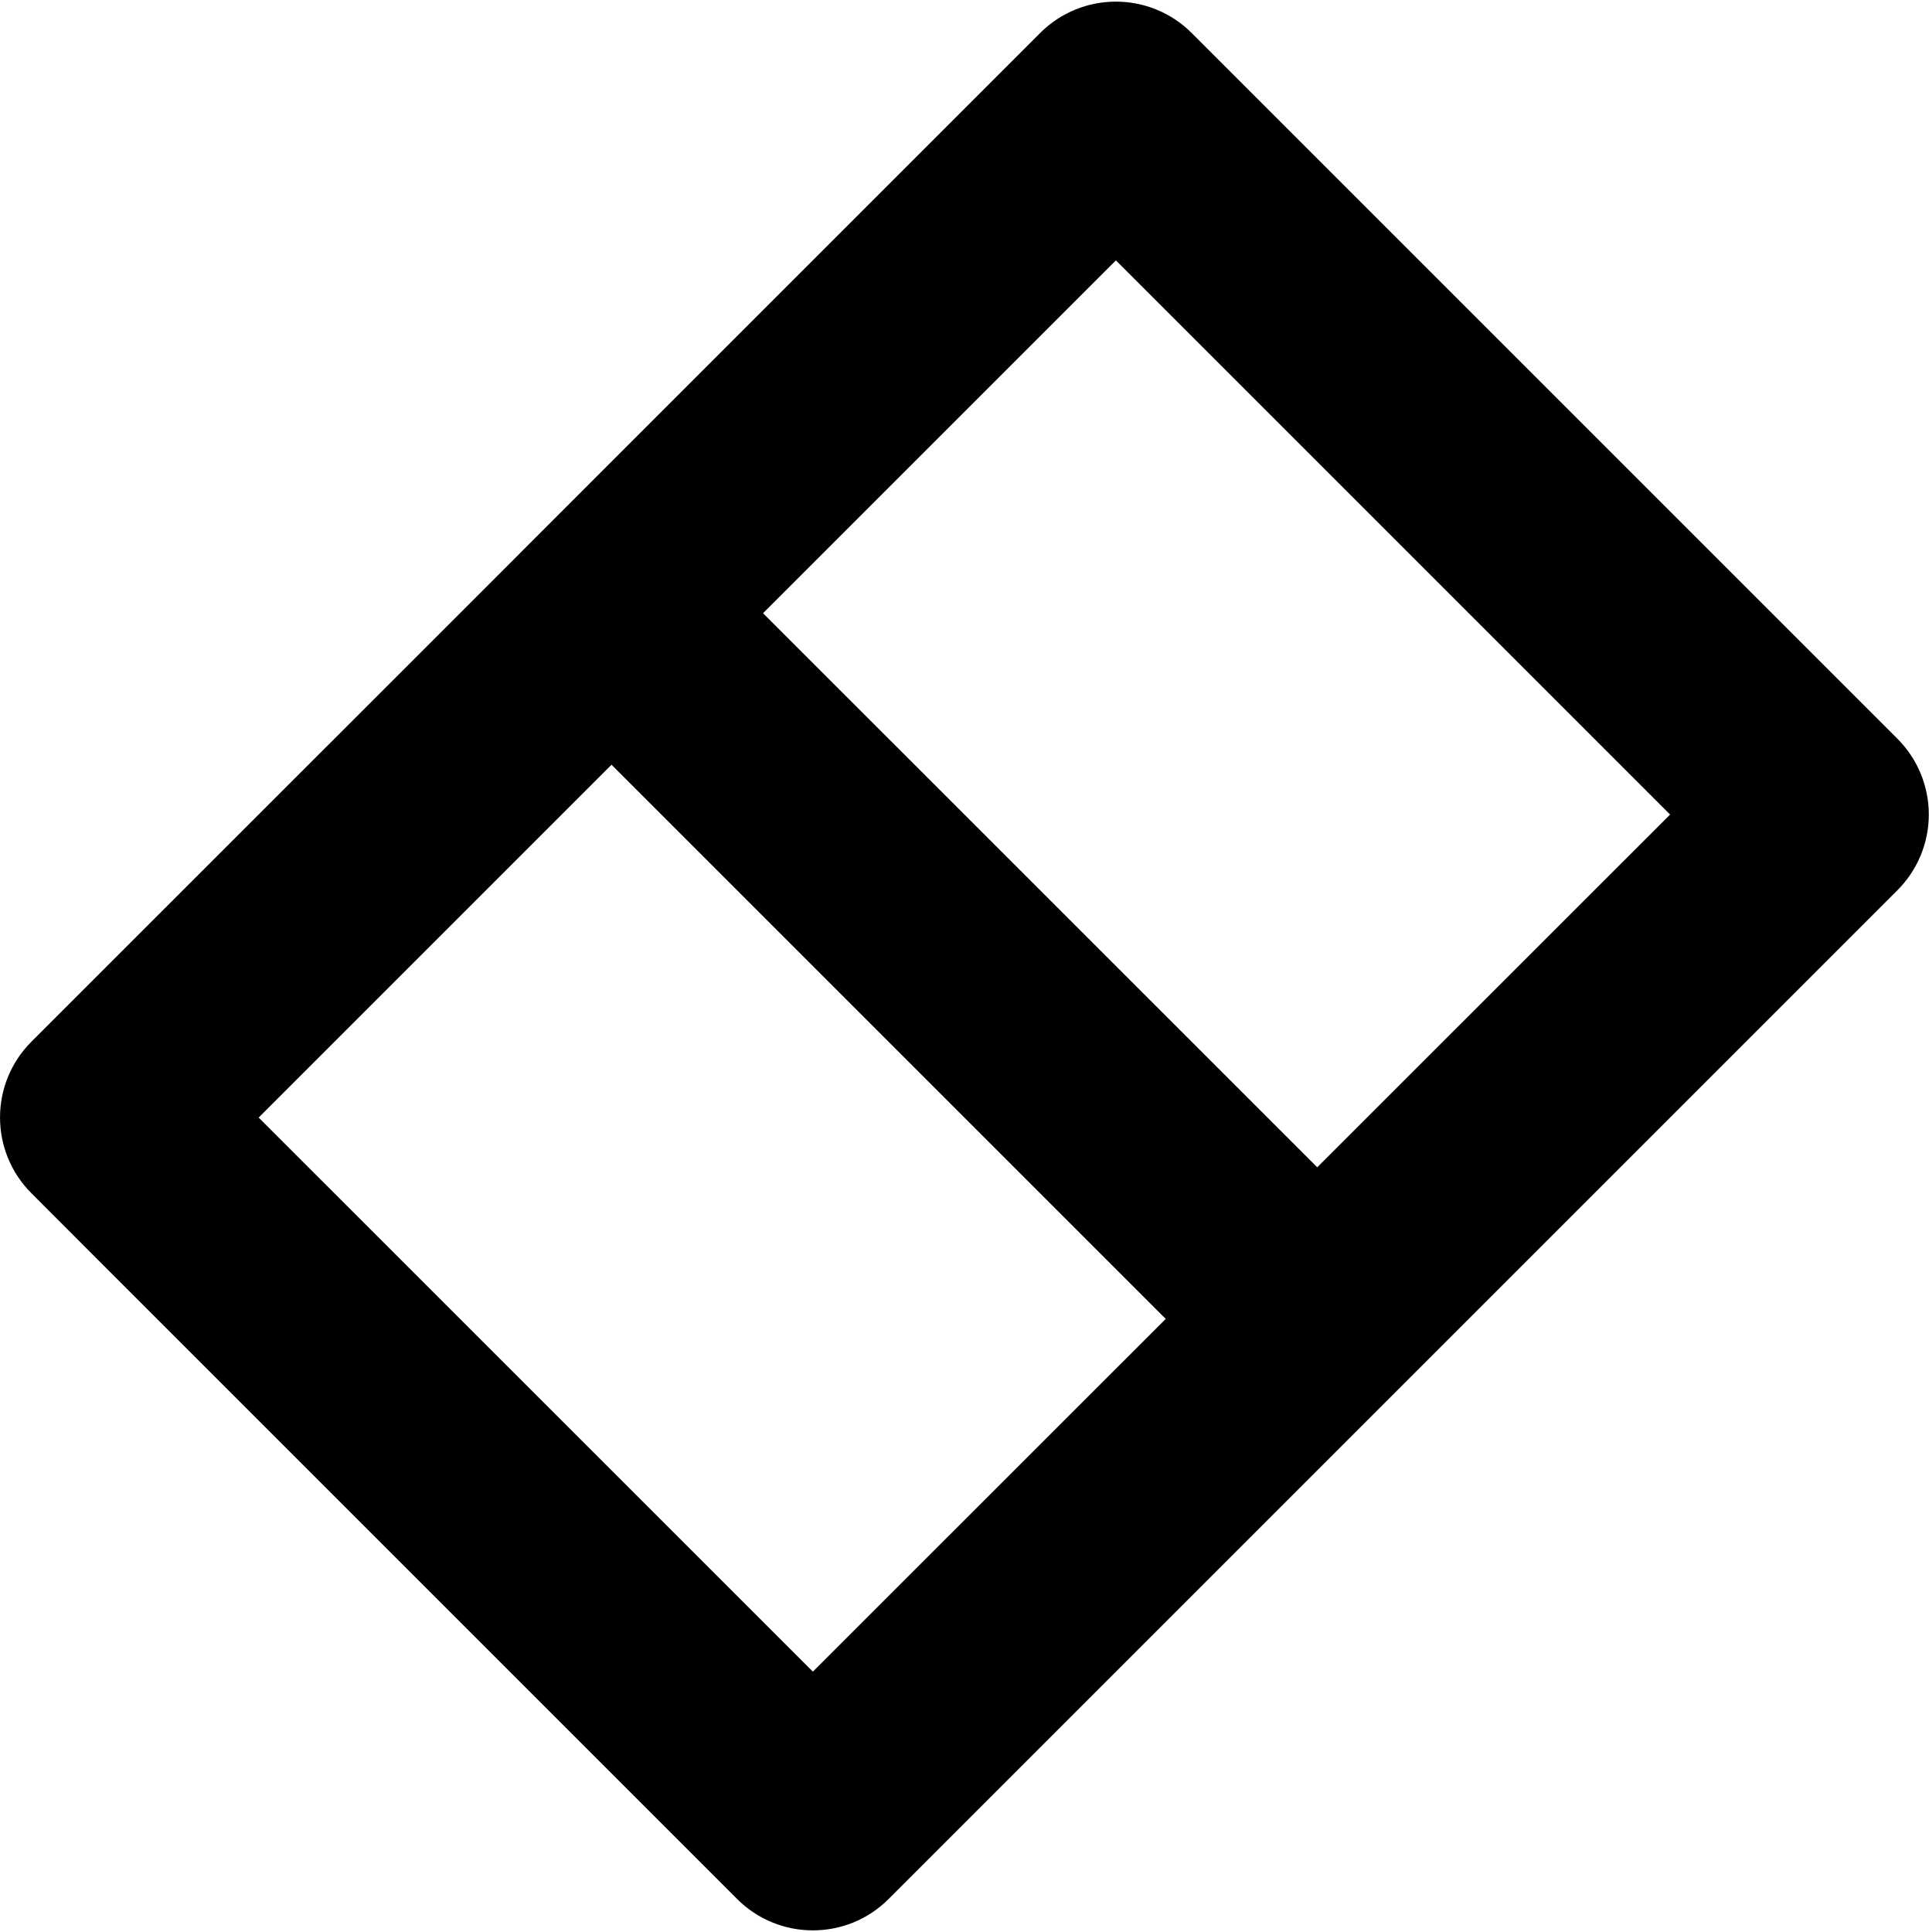
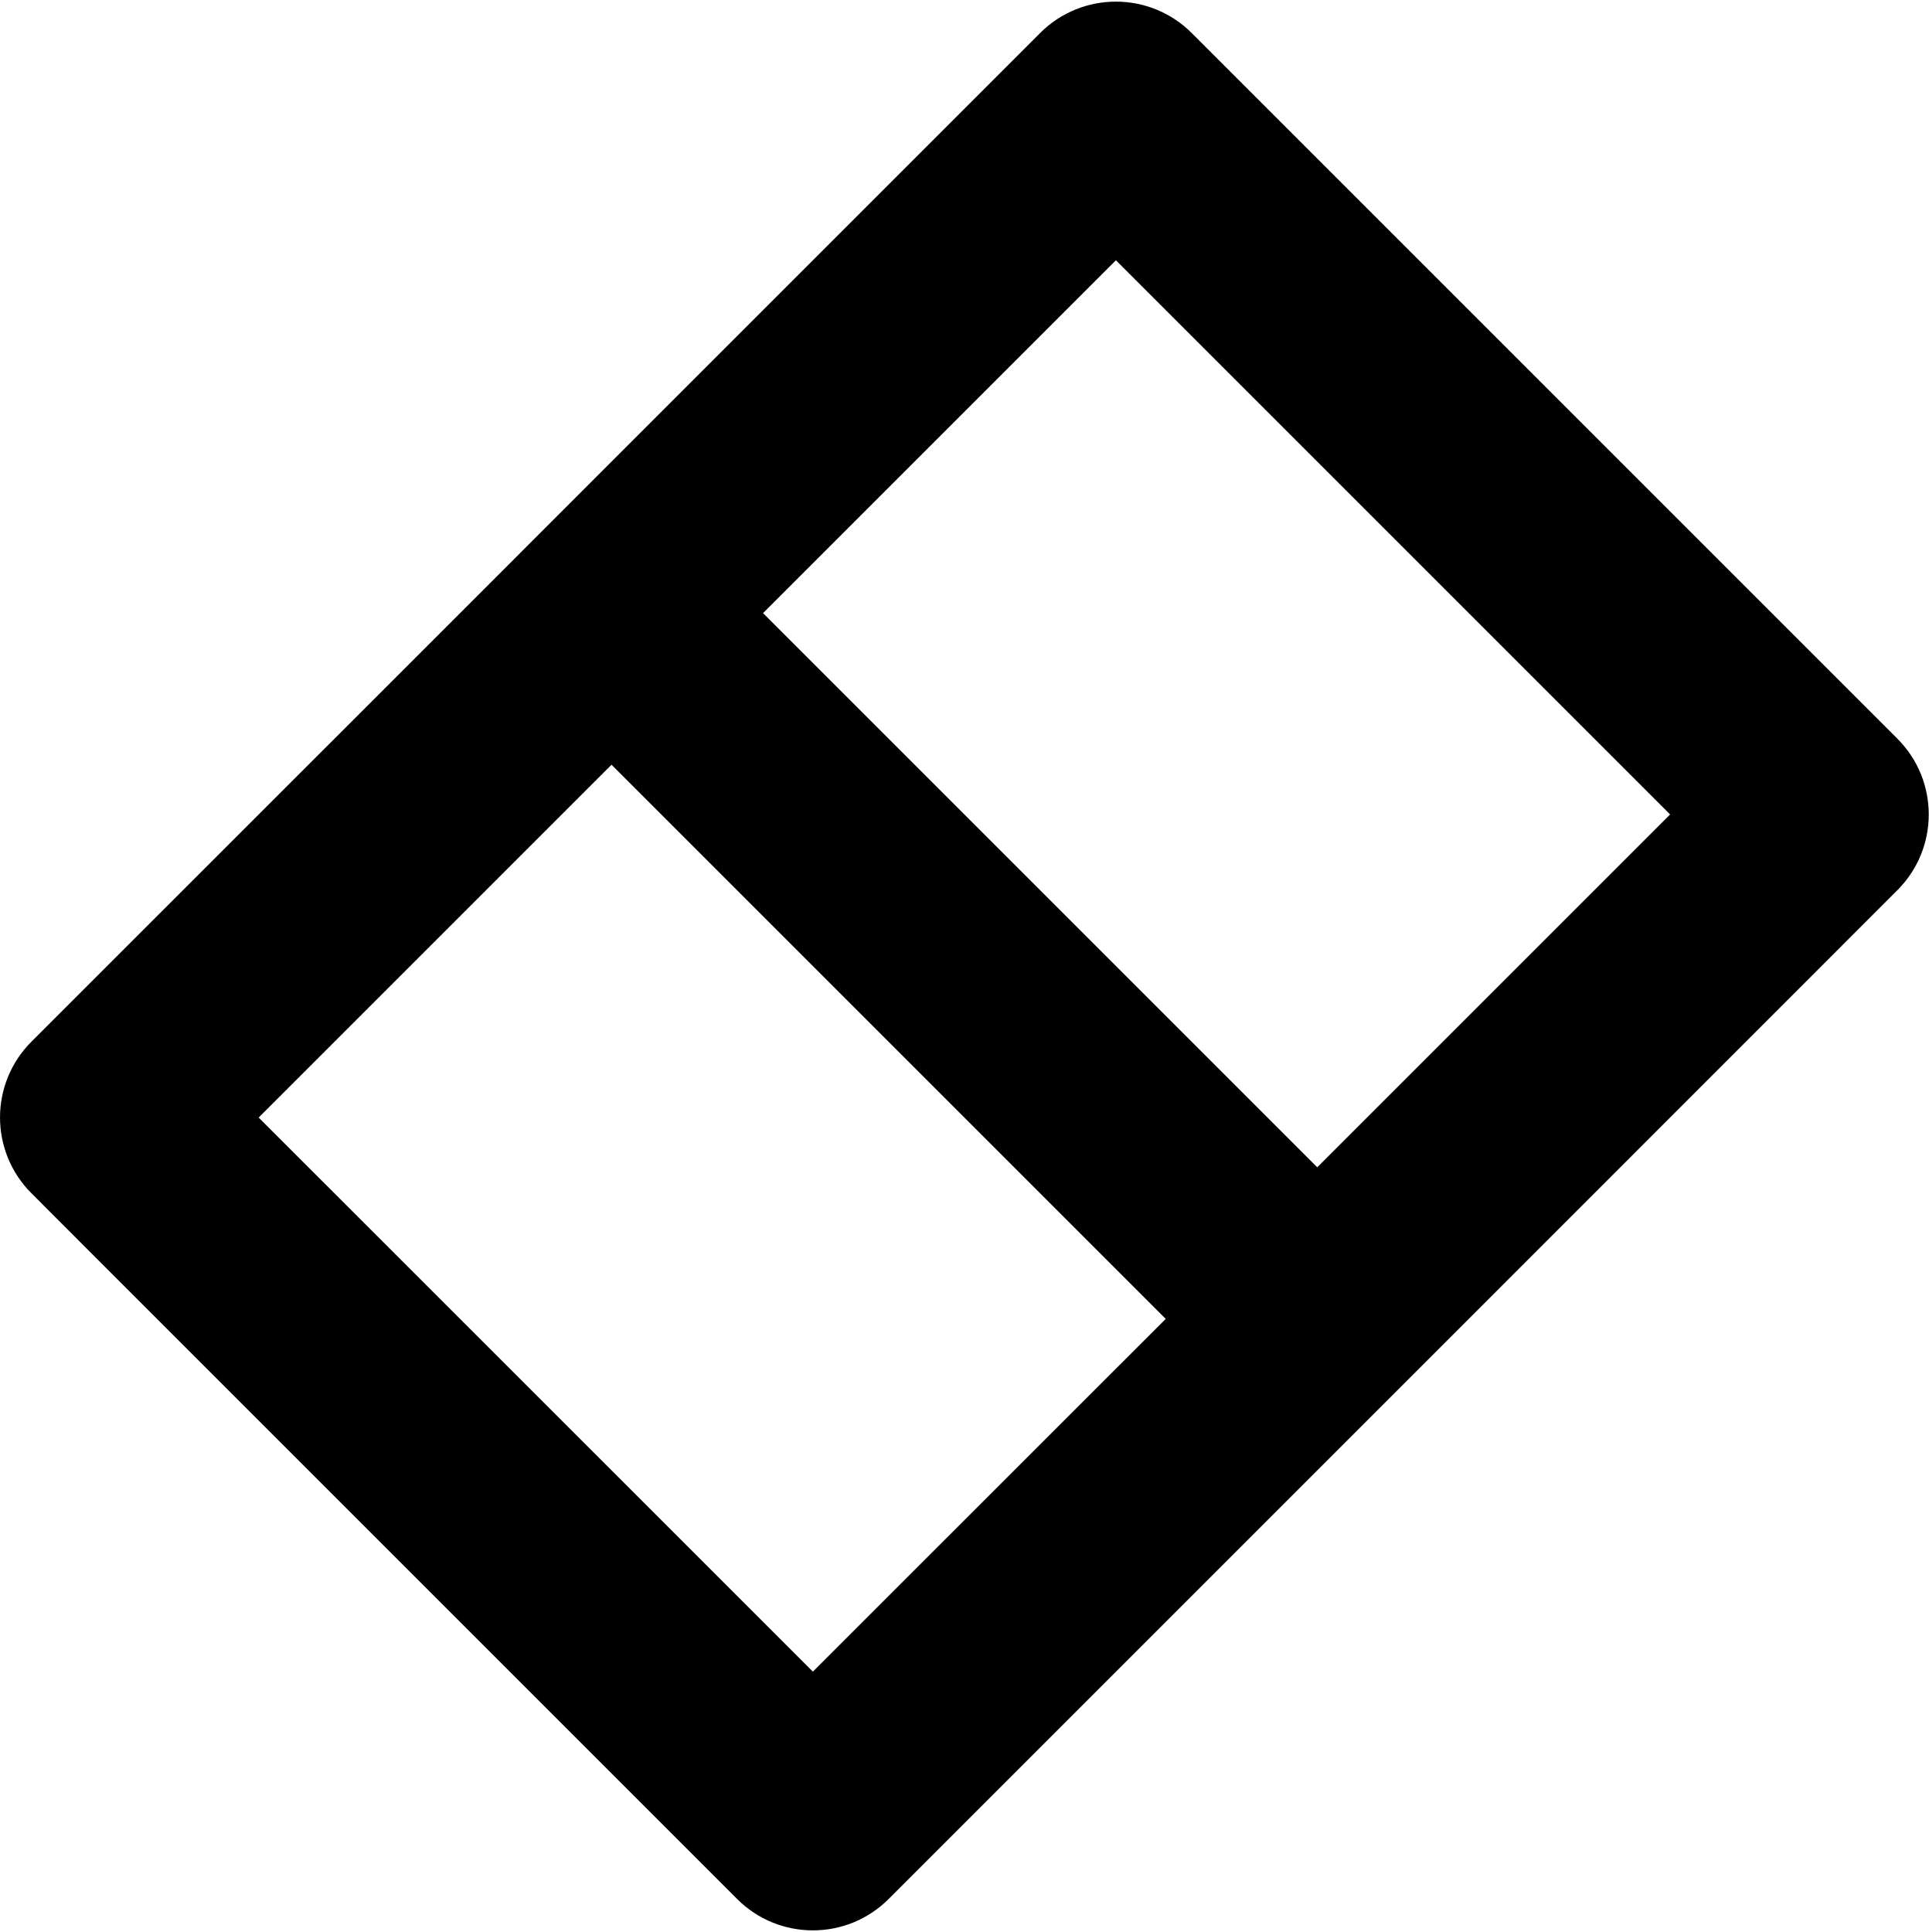
<svg xmlns="http://www.w3.org/2000/svg" width="18" height="18.031" viewBox="0 0 18 18.031">
-   <path d="M17.707,6.894,11.121.308a1.0 1,0,0,0-1.414,0l-4,4L4.293,5.723,1,9.015V9.015l-.707.707a1,1,0,0,0,0,1.414L1,11.844l5.879,5.879a1.0 1,0,0,0,1.414,0l4-4,1.414-1.414H13.707l4-4A1.0 1,0,0,0,17.707,6.894ZM7.586,15.601,2.414,10.43l3.293-3.293,5.172,5.172ZM7.121,5.723l3.293-3.293,5.172,5.172L12.293,10.894Z" />
+   <path d="M17.707,6.894,11.121.308a1.0 1,0,0,0-1.414,0L5.707,4.308H5.707L4.293,5.723,1,9.015V9.015l-.707.707a1,1,0,0,0,0,1.414L1,11.844l5.879,5.879a1,1,0,0,0,1.414,0l4-4,1.414-1.414v-0L17.707,8.308A1.0 1,0,0,0,17.707,6.894ZM7.586,15.601,2.414,10.43,5.707,7.137l5.172,5.172ZM7.121,5.722l3.293-3.293,5.172,5.172-3.293,3.293Z" />
</svg>
